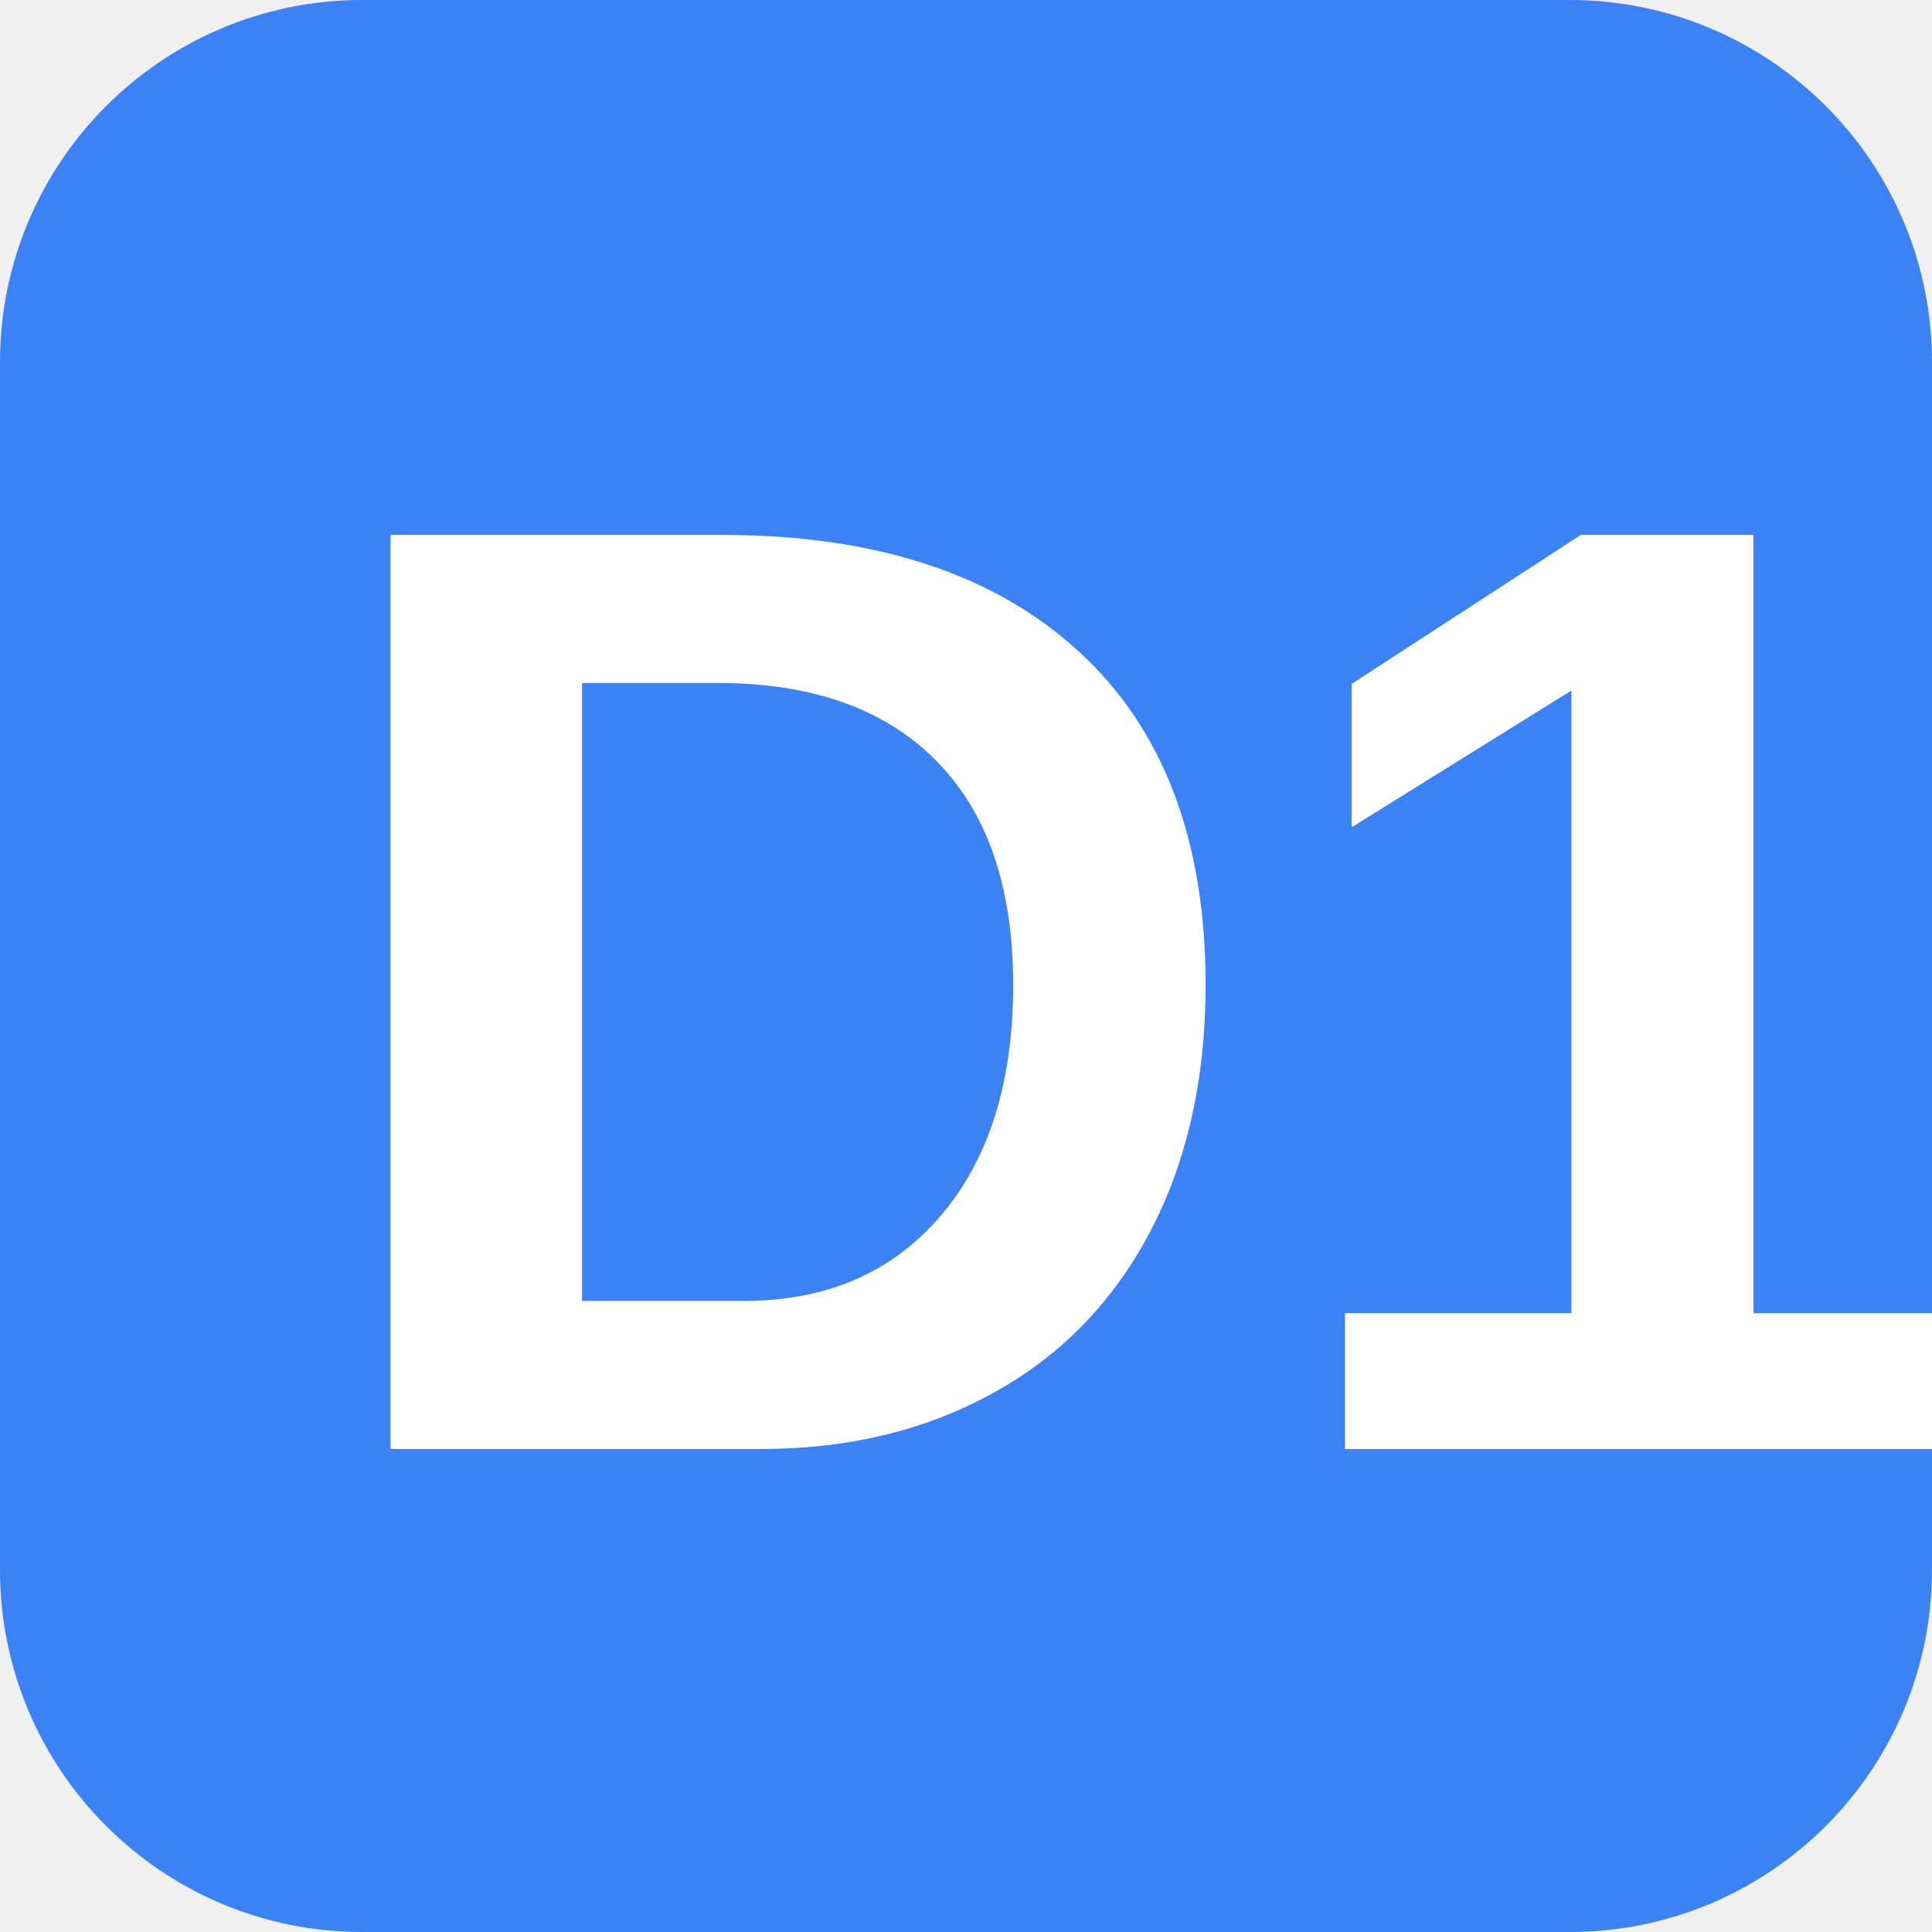
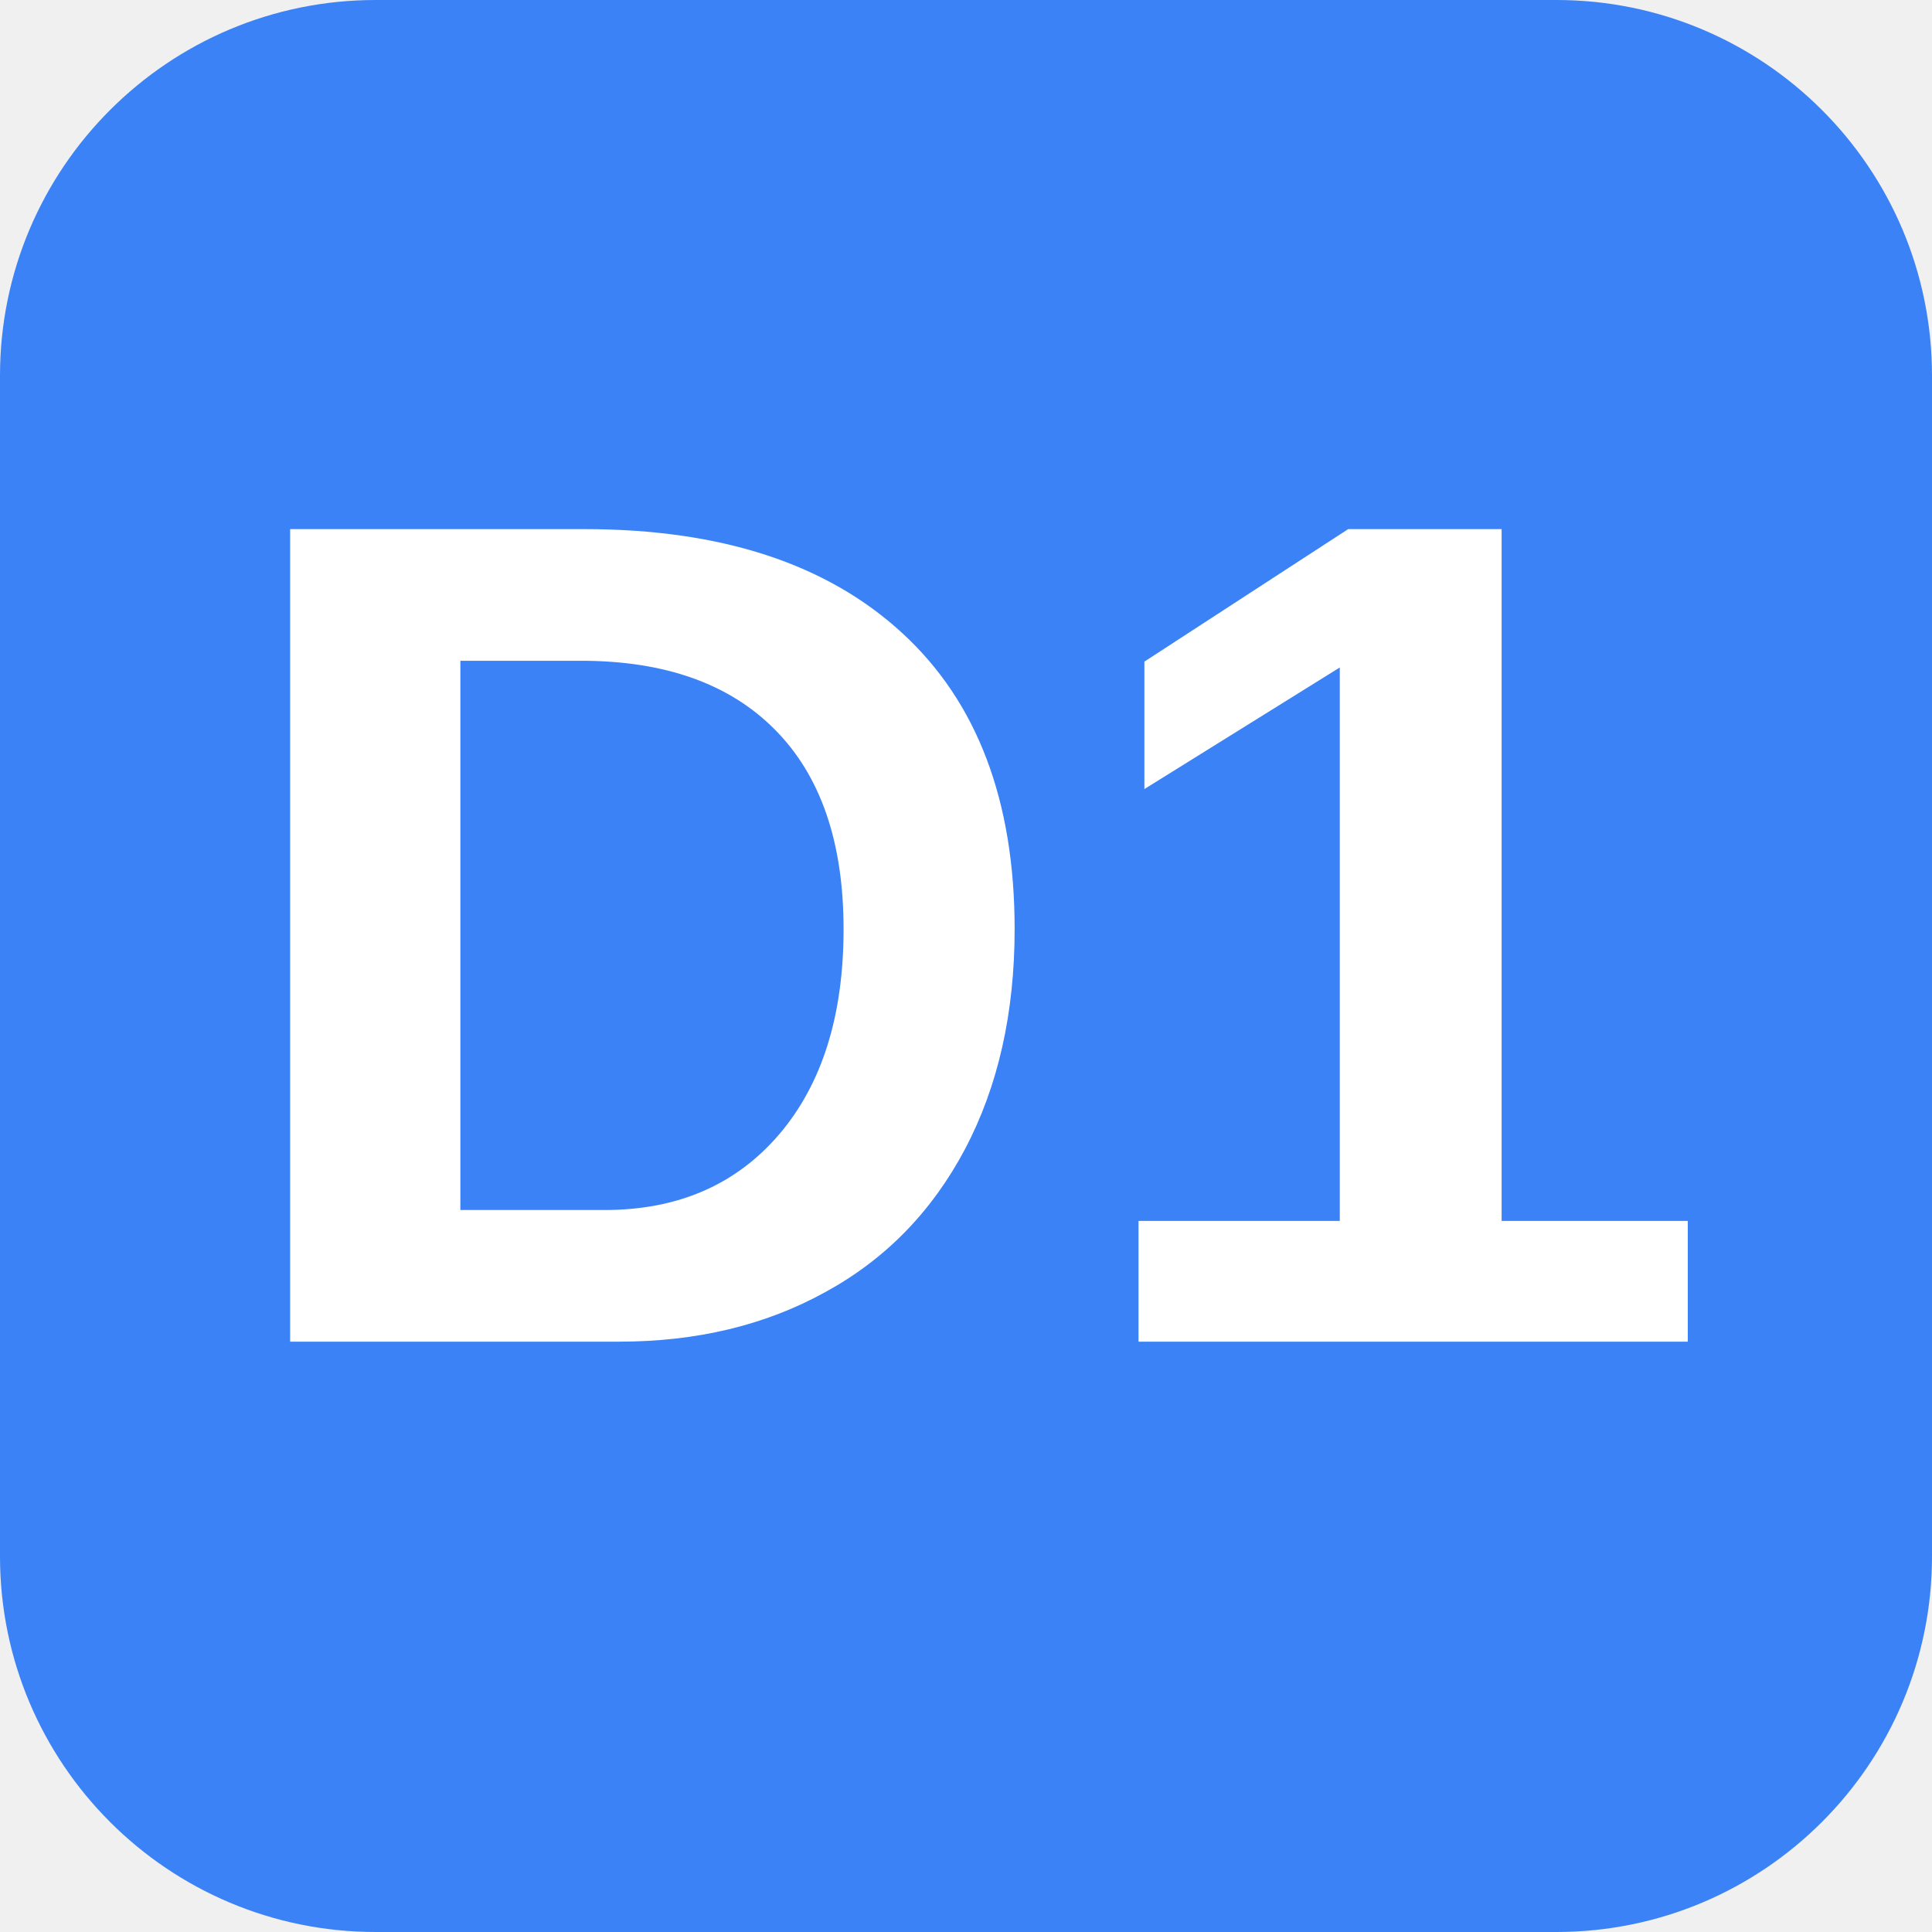
- <svg xmlns="http://www.w3.org/2000/svg" viewBox="0 0 32 32">
-   <rect width="32" height="32" rx="6" fill="#3b82f6" />
-   <text x="5" y="24" font-family="Arial, sans-serif" font-weight="800" font-size="22" fill="white">D1</text>
+ <svg xmlns="http://www.w3.org/2000/svg" viewBox="0 0 36 36">
+   <rect width="36" height="36" rx="7" fill="#3b82f6" />
+   <text x="18" y="25" font-family="Arial, sans-serif" font-weight="800" font-size="22" fill="white" text-anchor="middle">D1</text>
</svg>
